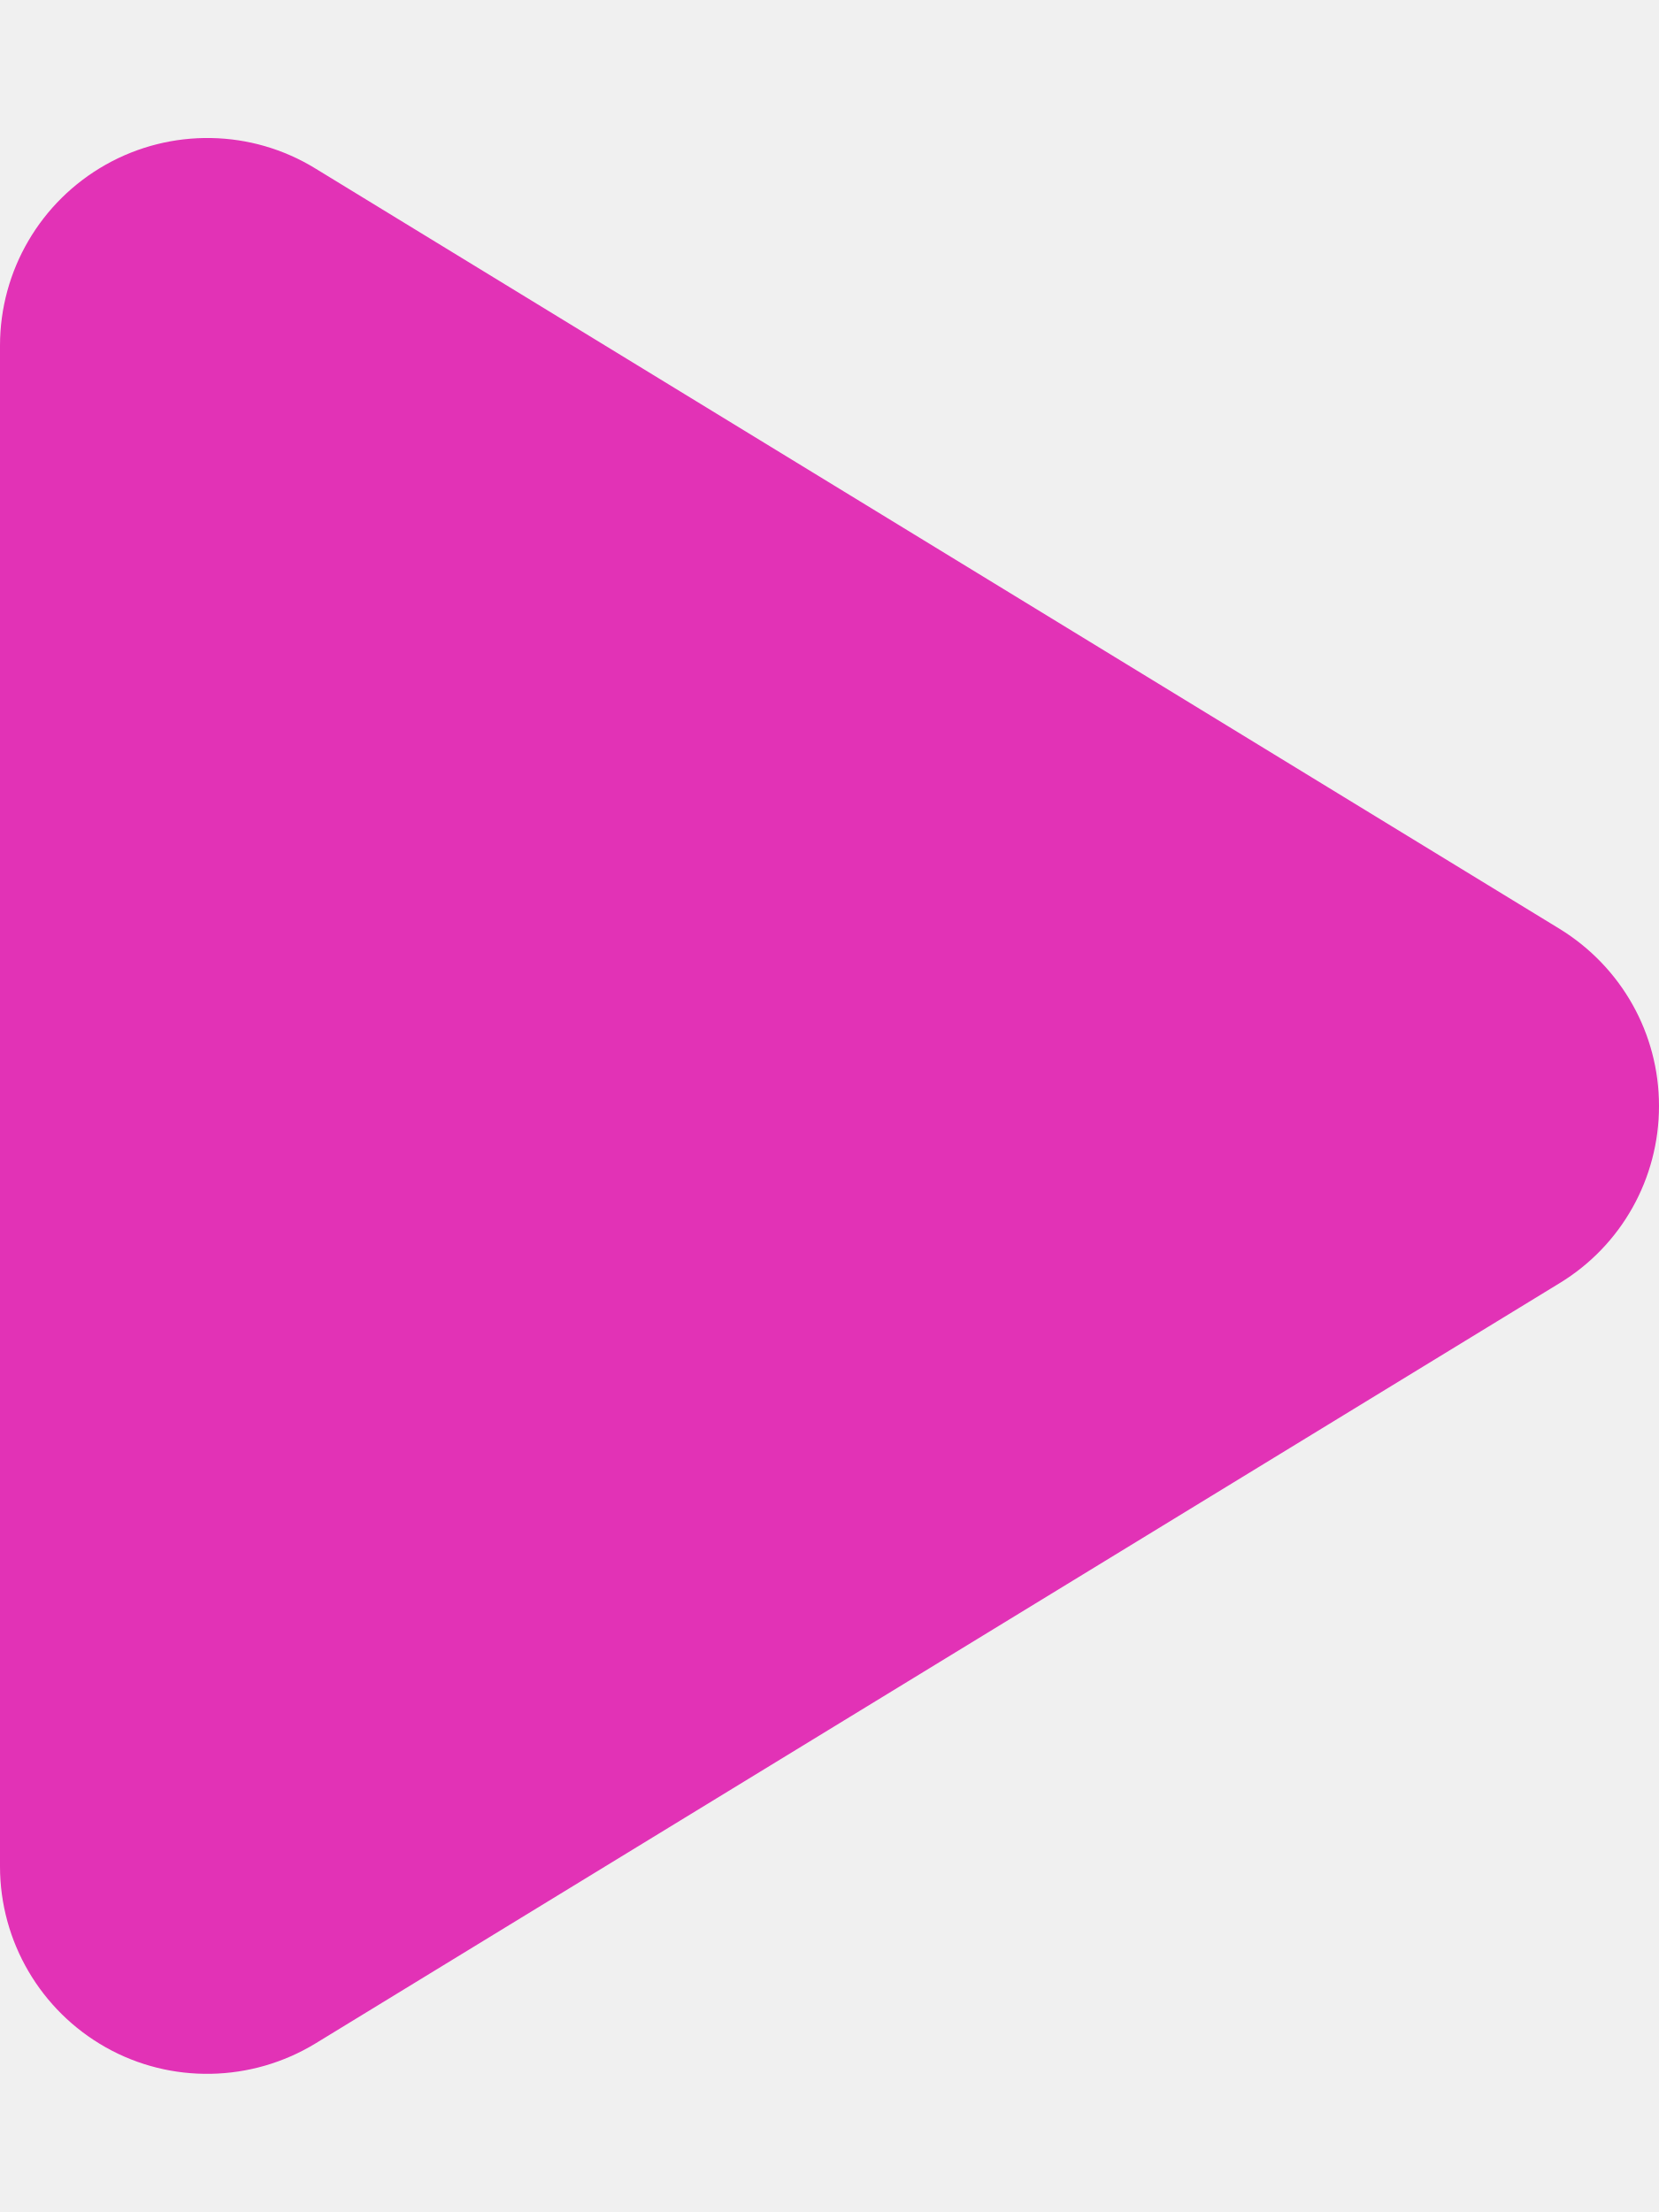
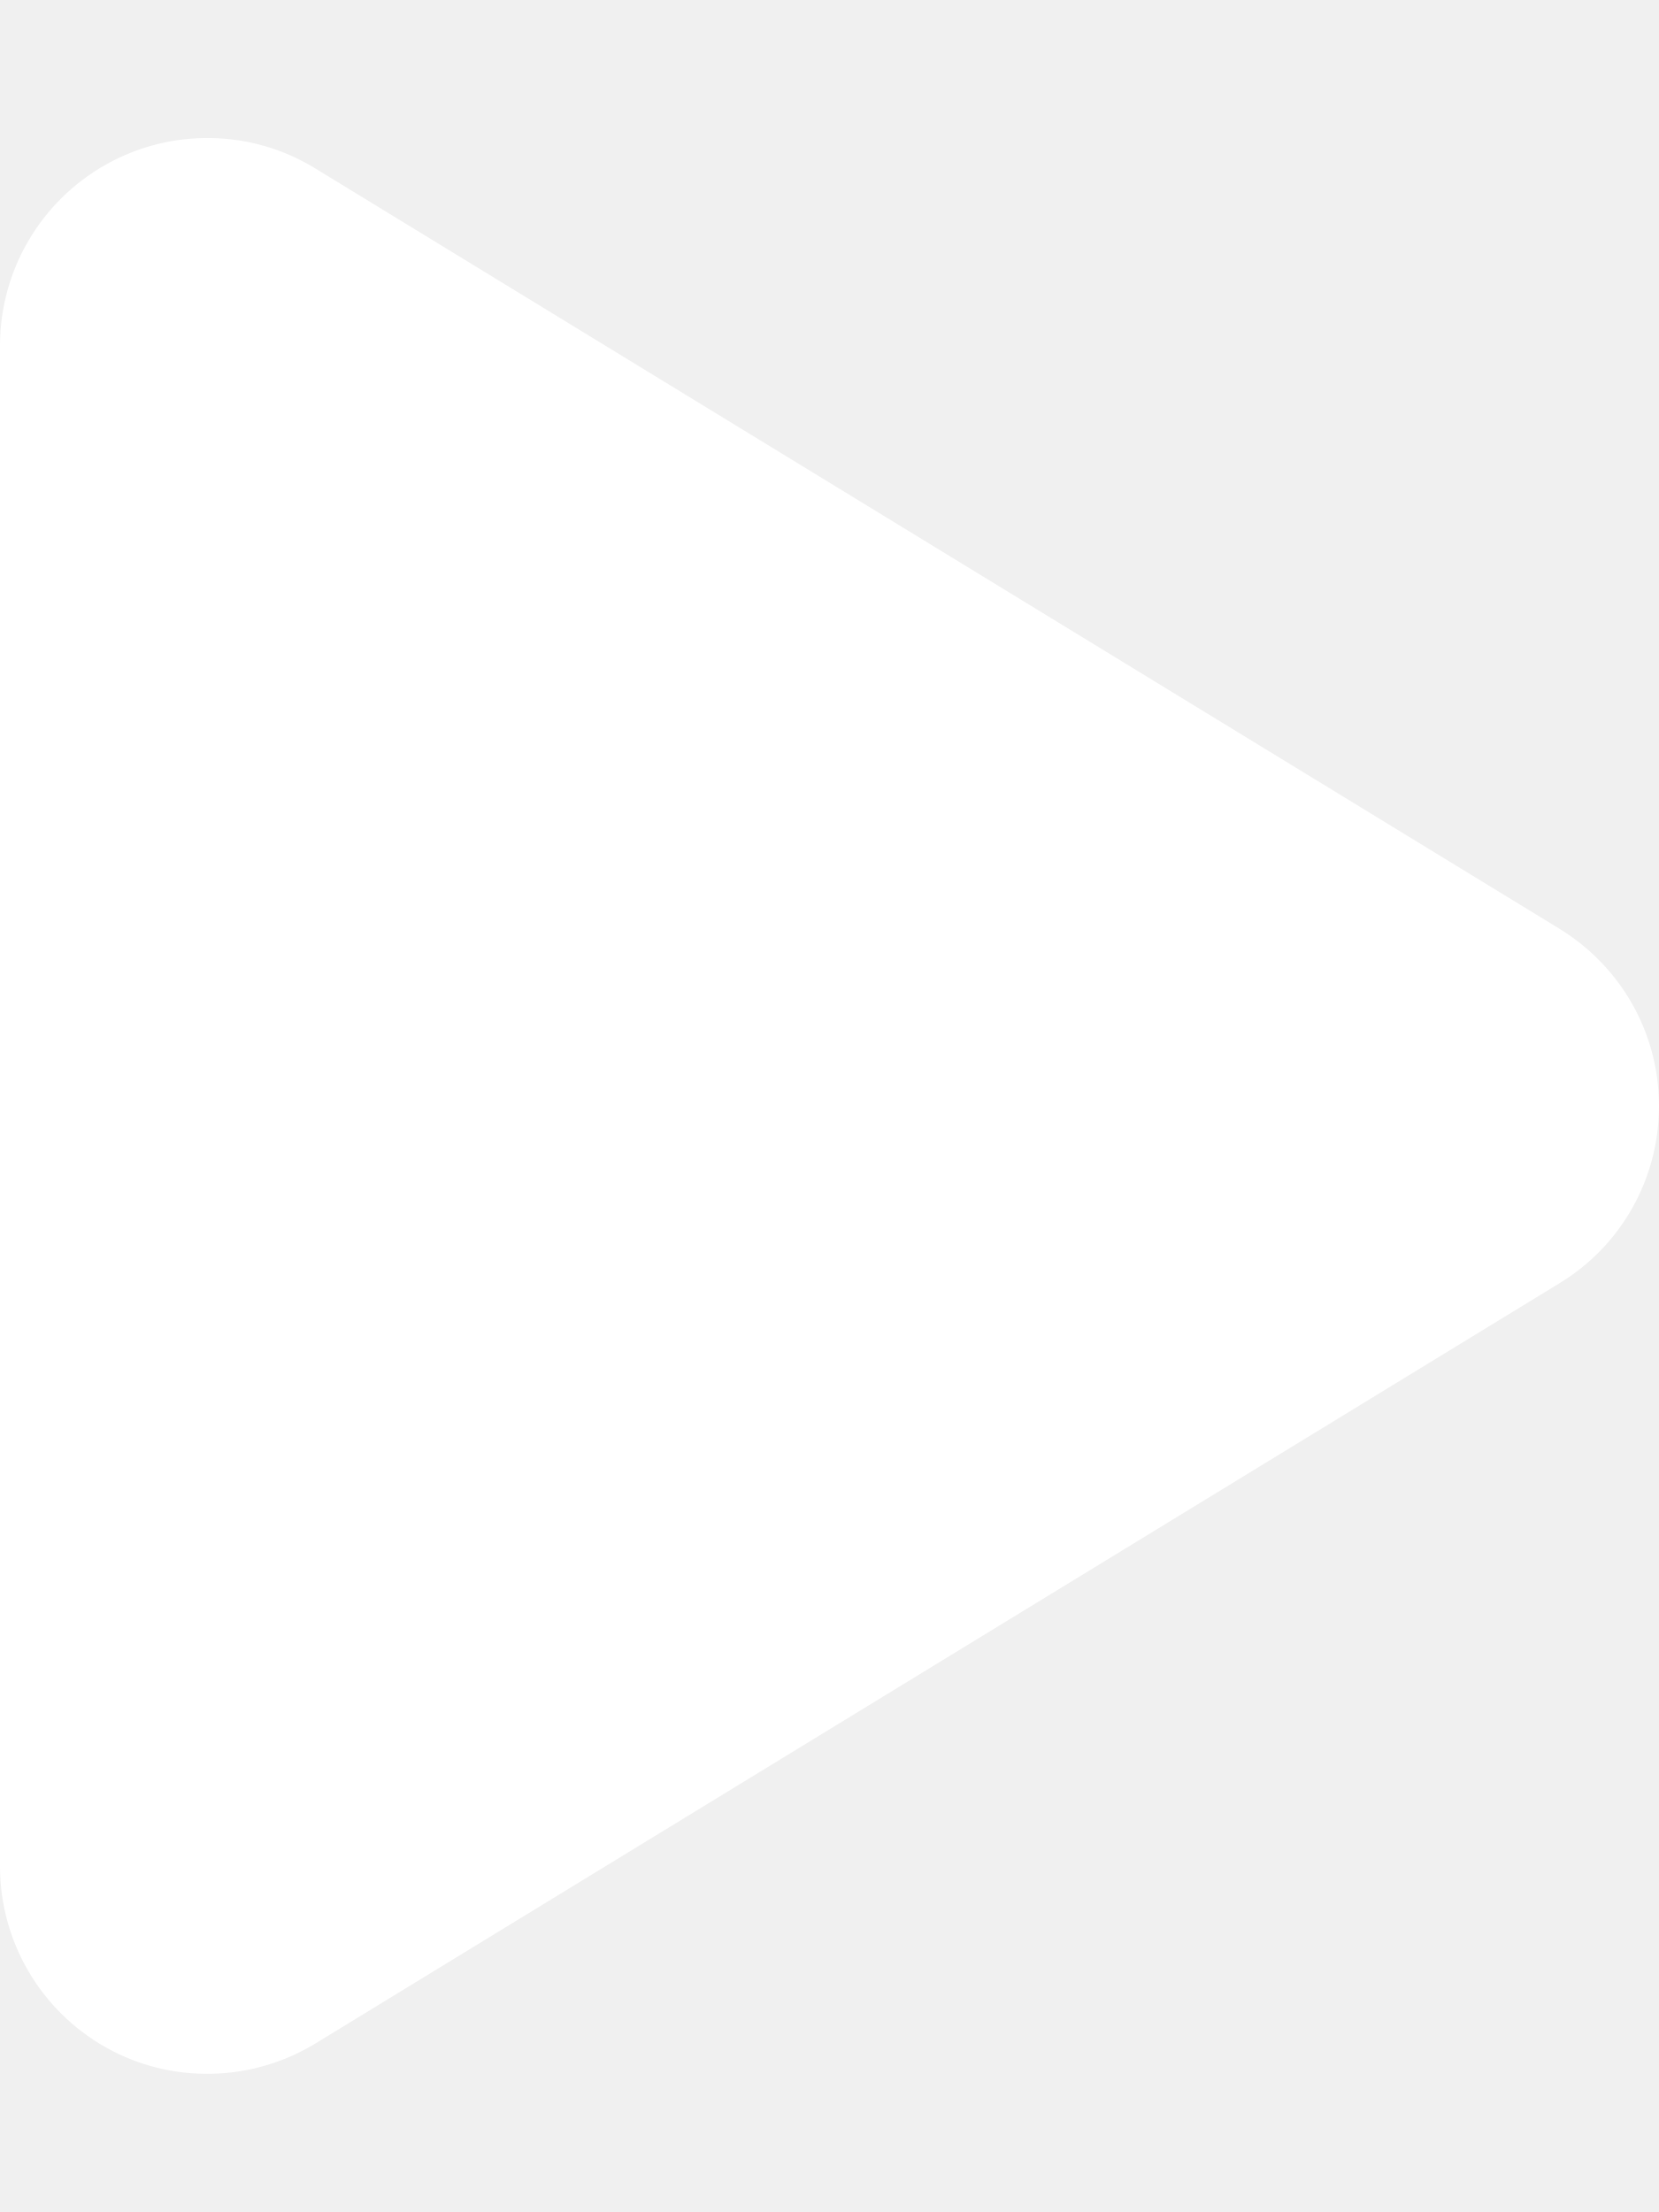
- <svg xmlns="http://www.w3.org/2000/svg" fill="#e232b6" viewBox="0 0 384 512">
+ <svg xmlns="http://www.w3.org/2000/svg" fill="#ffffff" viewBox="0 0 384 512">
  <path d="M73 39c-14.8-9.1-33.4-9.4-48.5-.9S0 62.6 0 80V432c0 17.4 9.4 33.4 24.5 41.9s33.7 8.1 48.5-.9L361 297c14.3-8.7 23-24.2 23-41s-8.7-32.2-23-41L73 39z" />
</svg>
